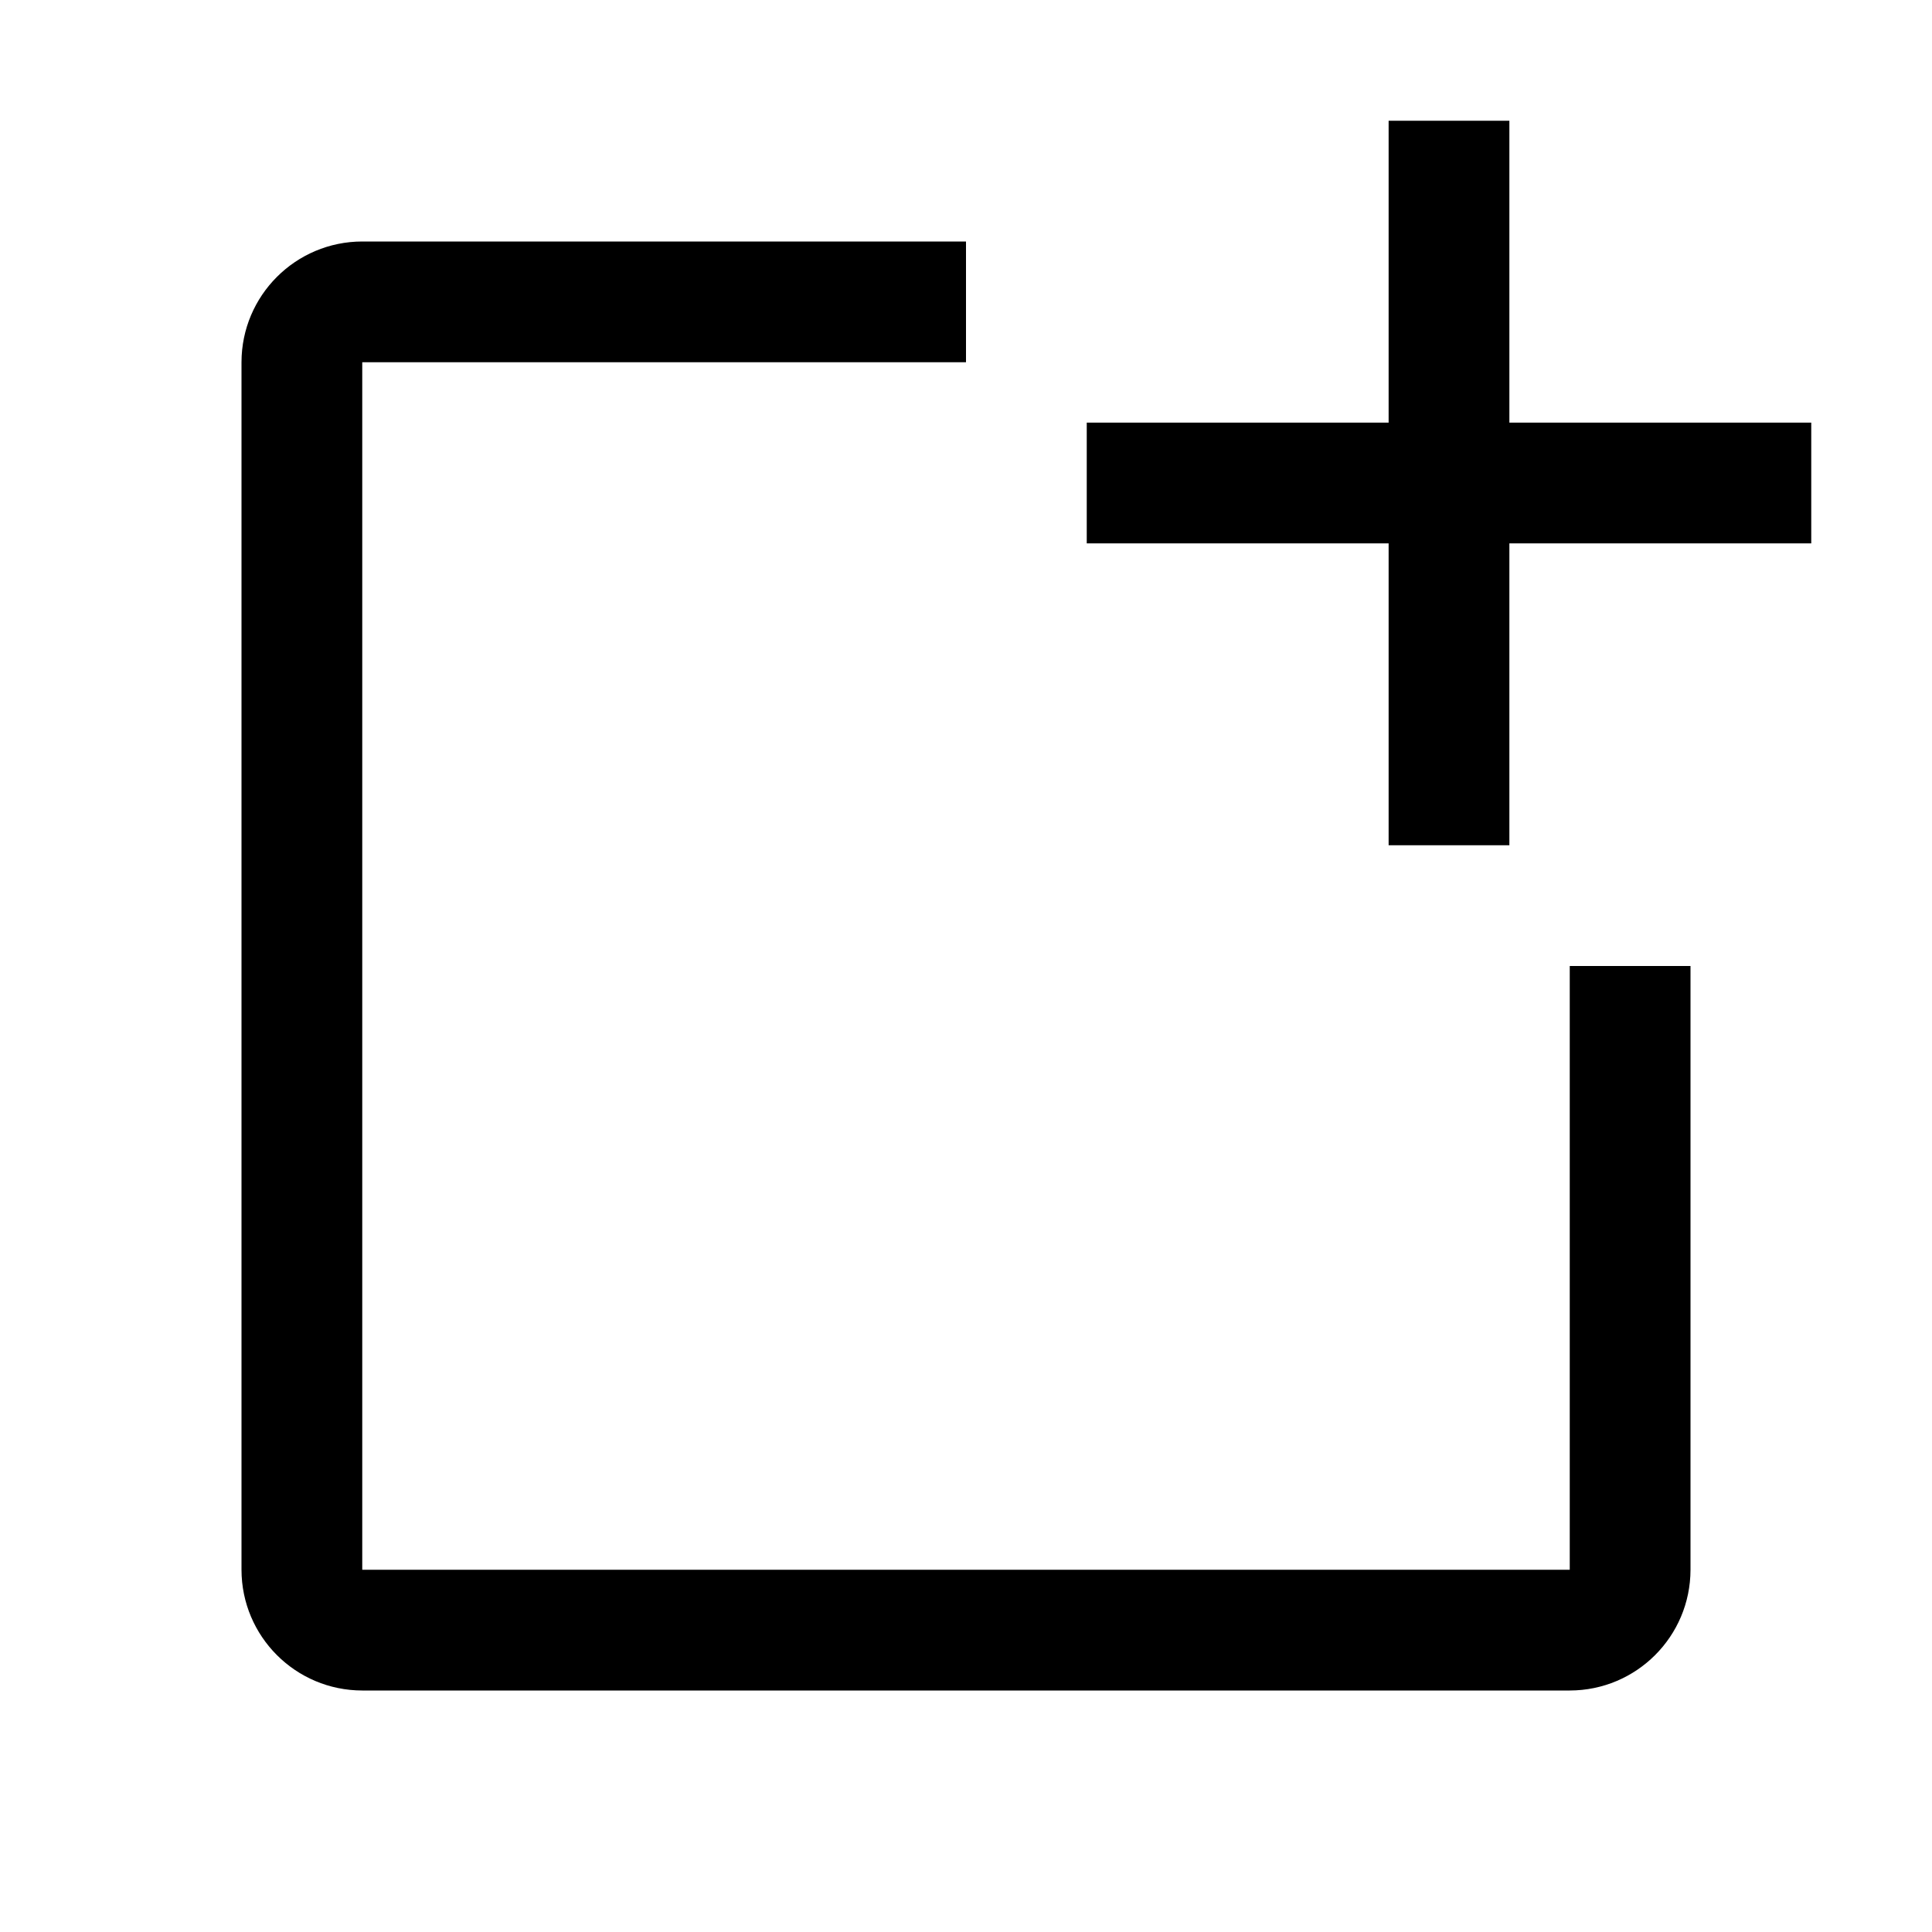
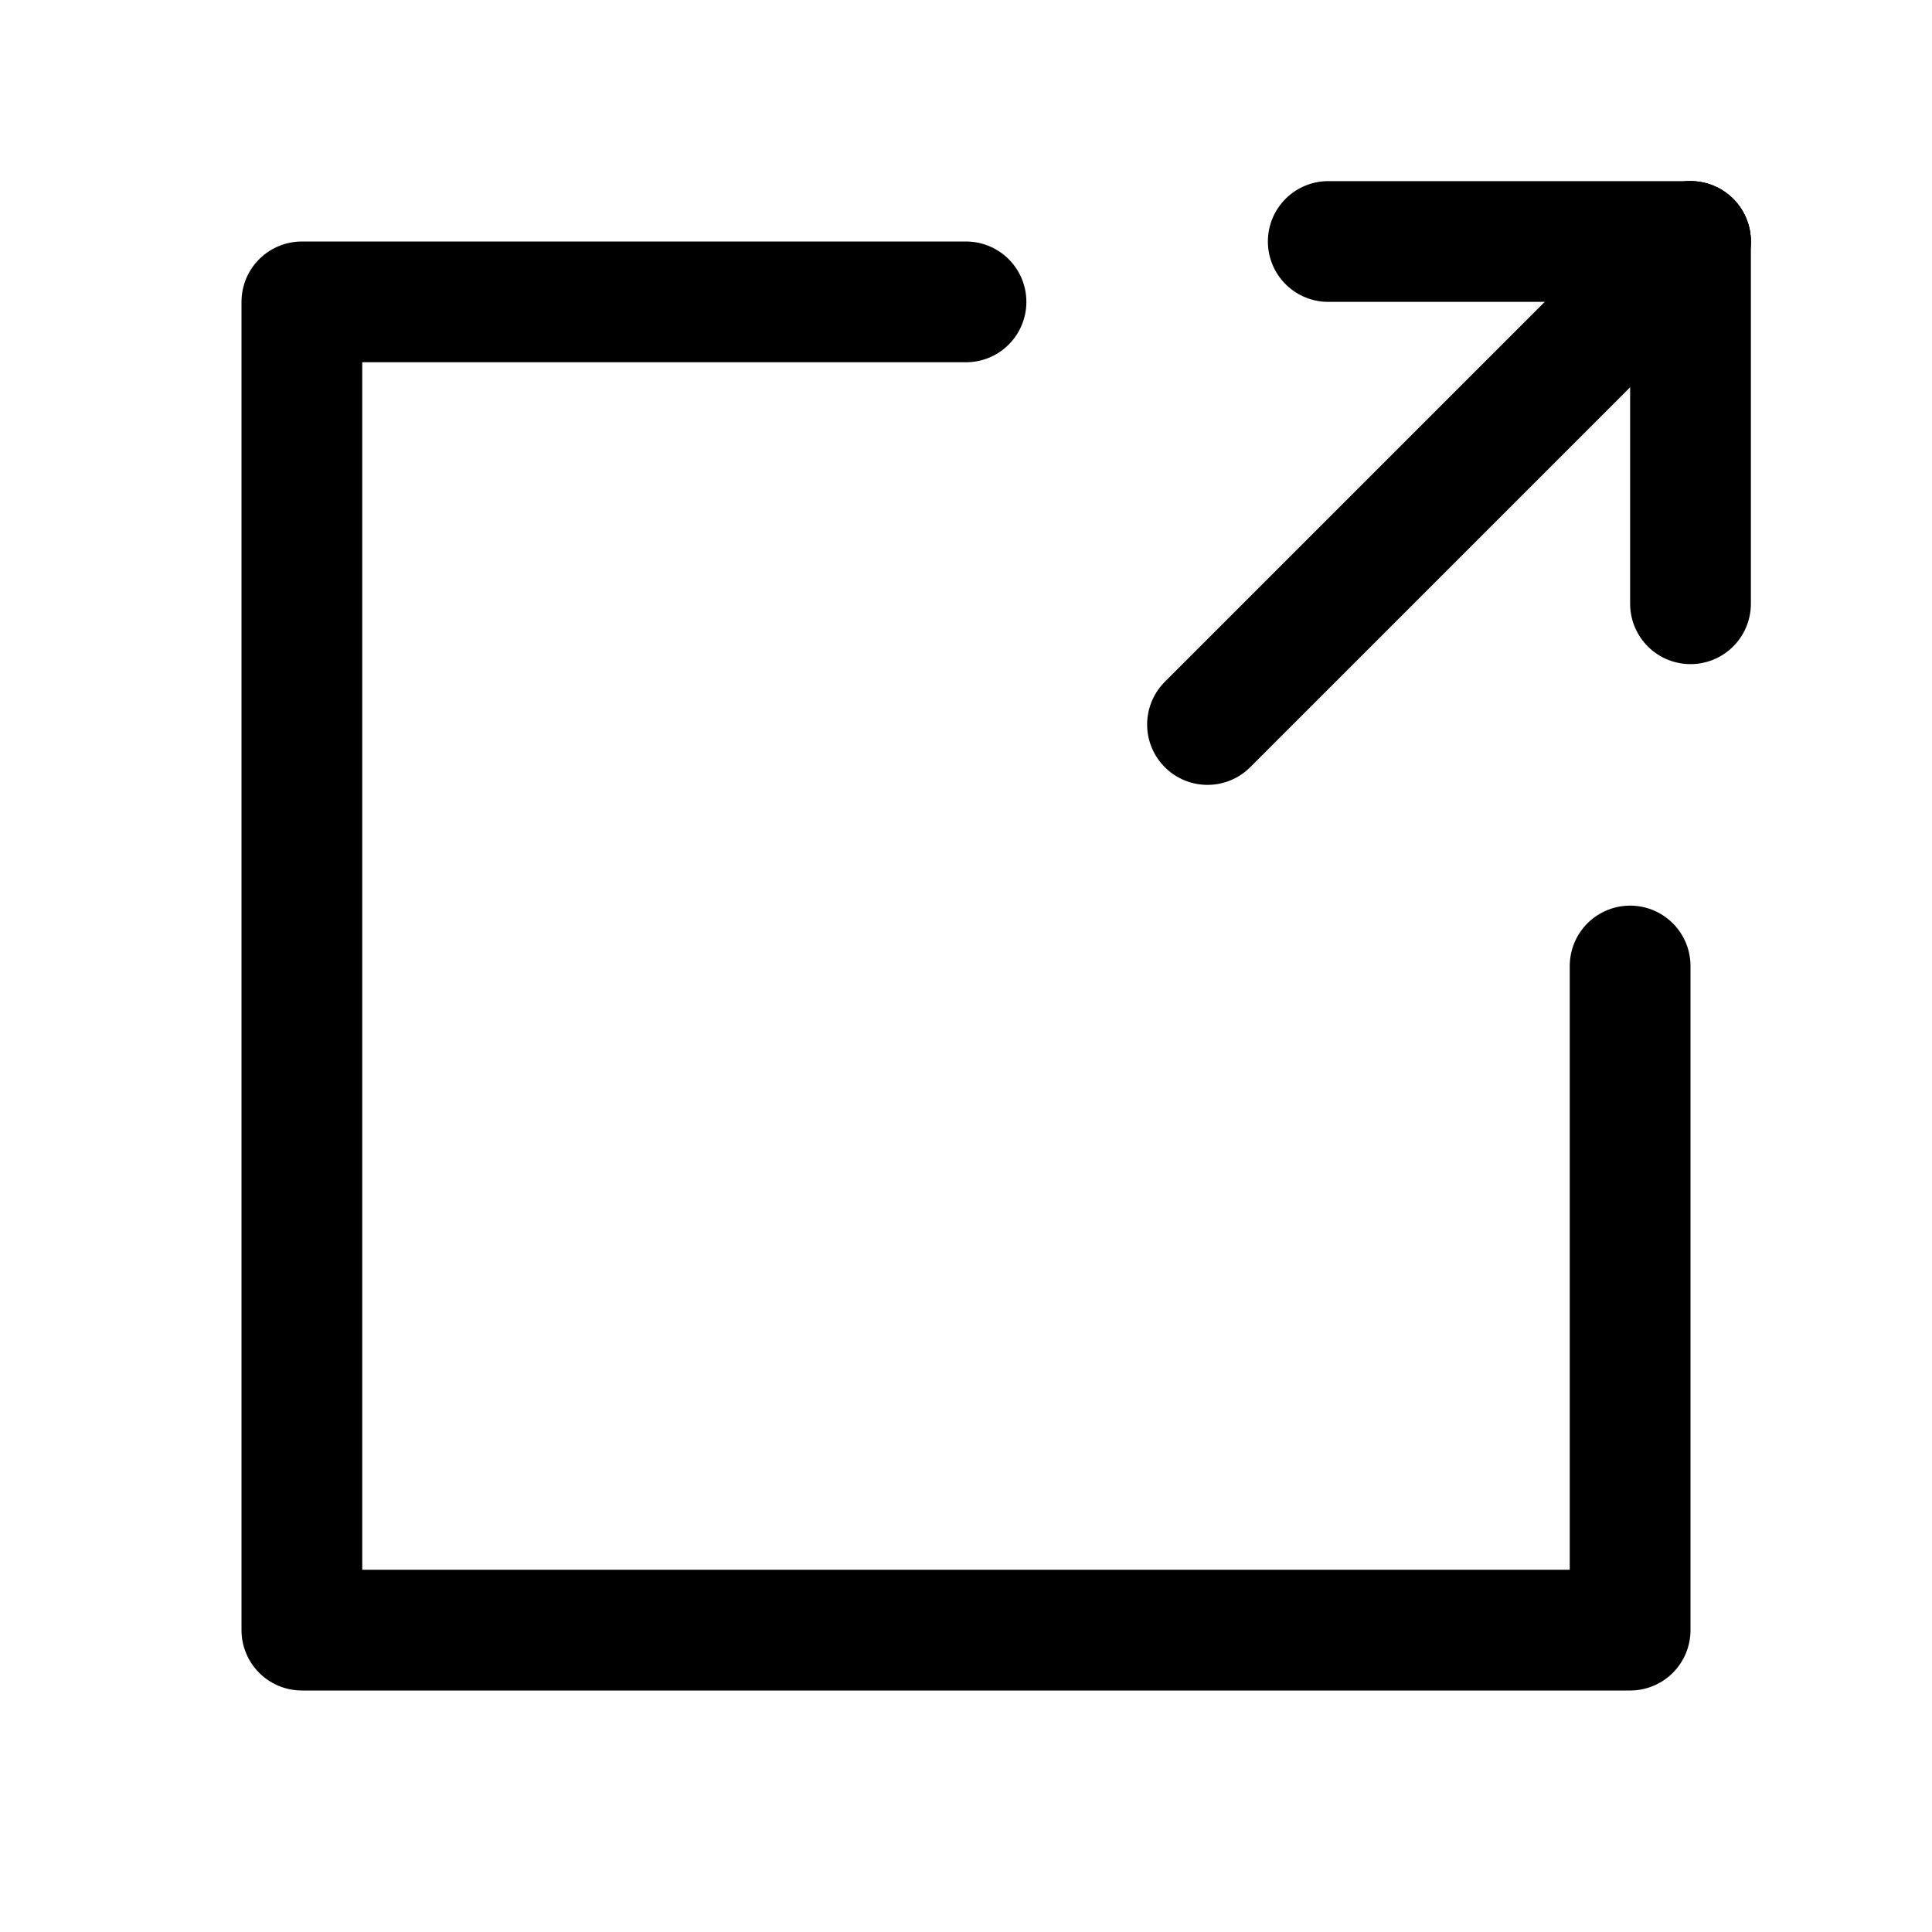
<svg xmlns="http://www.w3.org/2000/svg" fill="#000000" viewBox="0 0 32 32" id="icon">
-   <path d="M26,26H6V6H16V4H6A2.002,2.002,0,0,0,4,6V26a2.002,2.002,0,0,0,2,2H26a2.002,2.002,0,0,0,2-2V16H26Z" />
-   <path d="M 24,2 L 24,14" stroke="black" stroke-width="2" />
-   <path d="M 18,8 L 30,8" stroke="black" stroke-width="2" />
+   <path fill="none" stroke-width="2" stroke="black" stroke-linejoin="round" stroke-linecap="round" d="         M 16,5         L 5,5         L 5,27         L 27,27         L 27,16       " />
+   <g stroke="black" stroke-width="2" stroke-linecap="round">
+     <path d="M 28,4 L 20,12" />
+     <path d="M 28,4 L 28,10" />
+     <path d="M 28,4 L 22,4" />
+   </g>
</svg>
